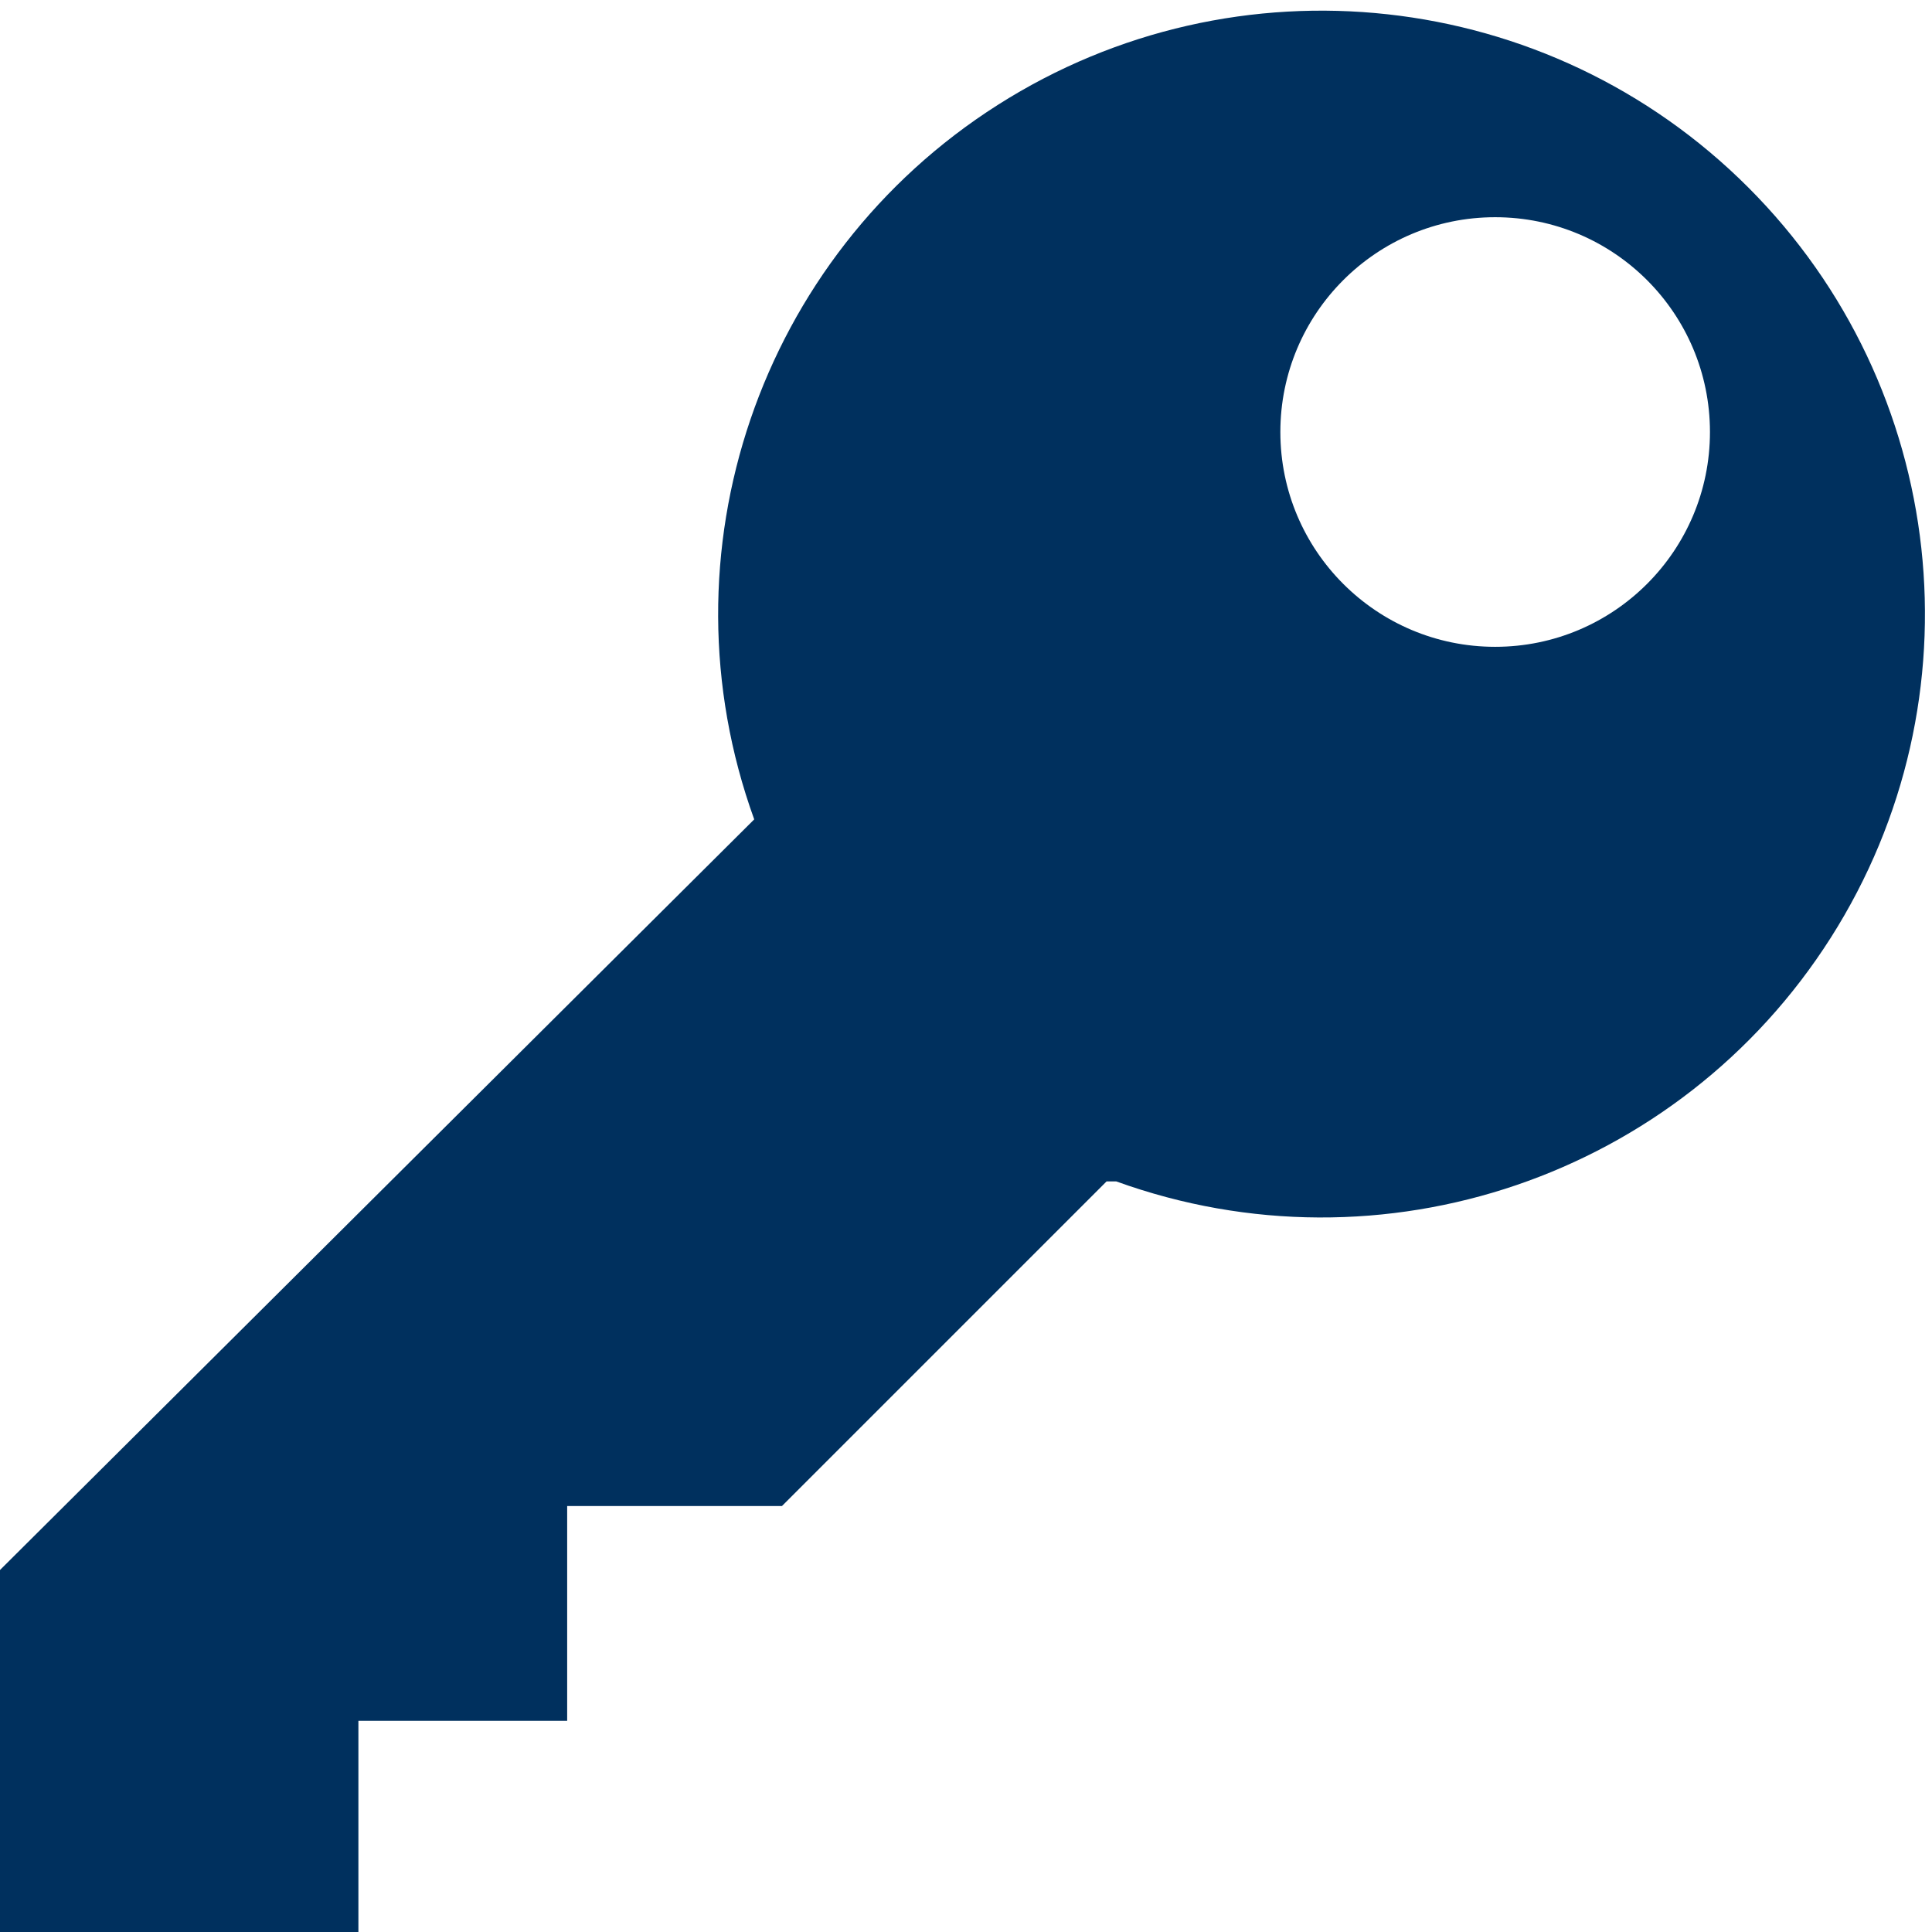
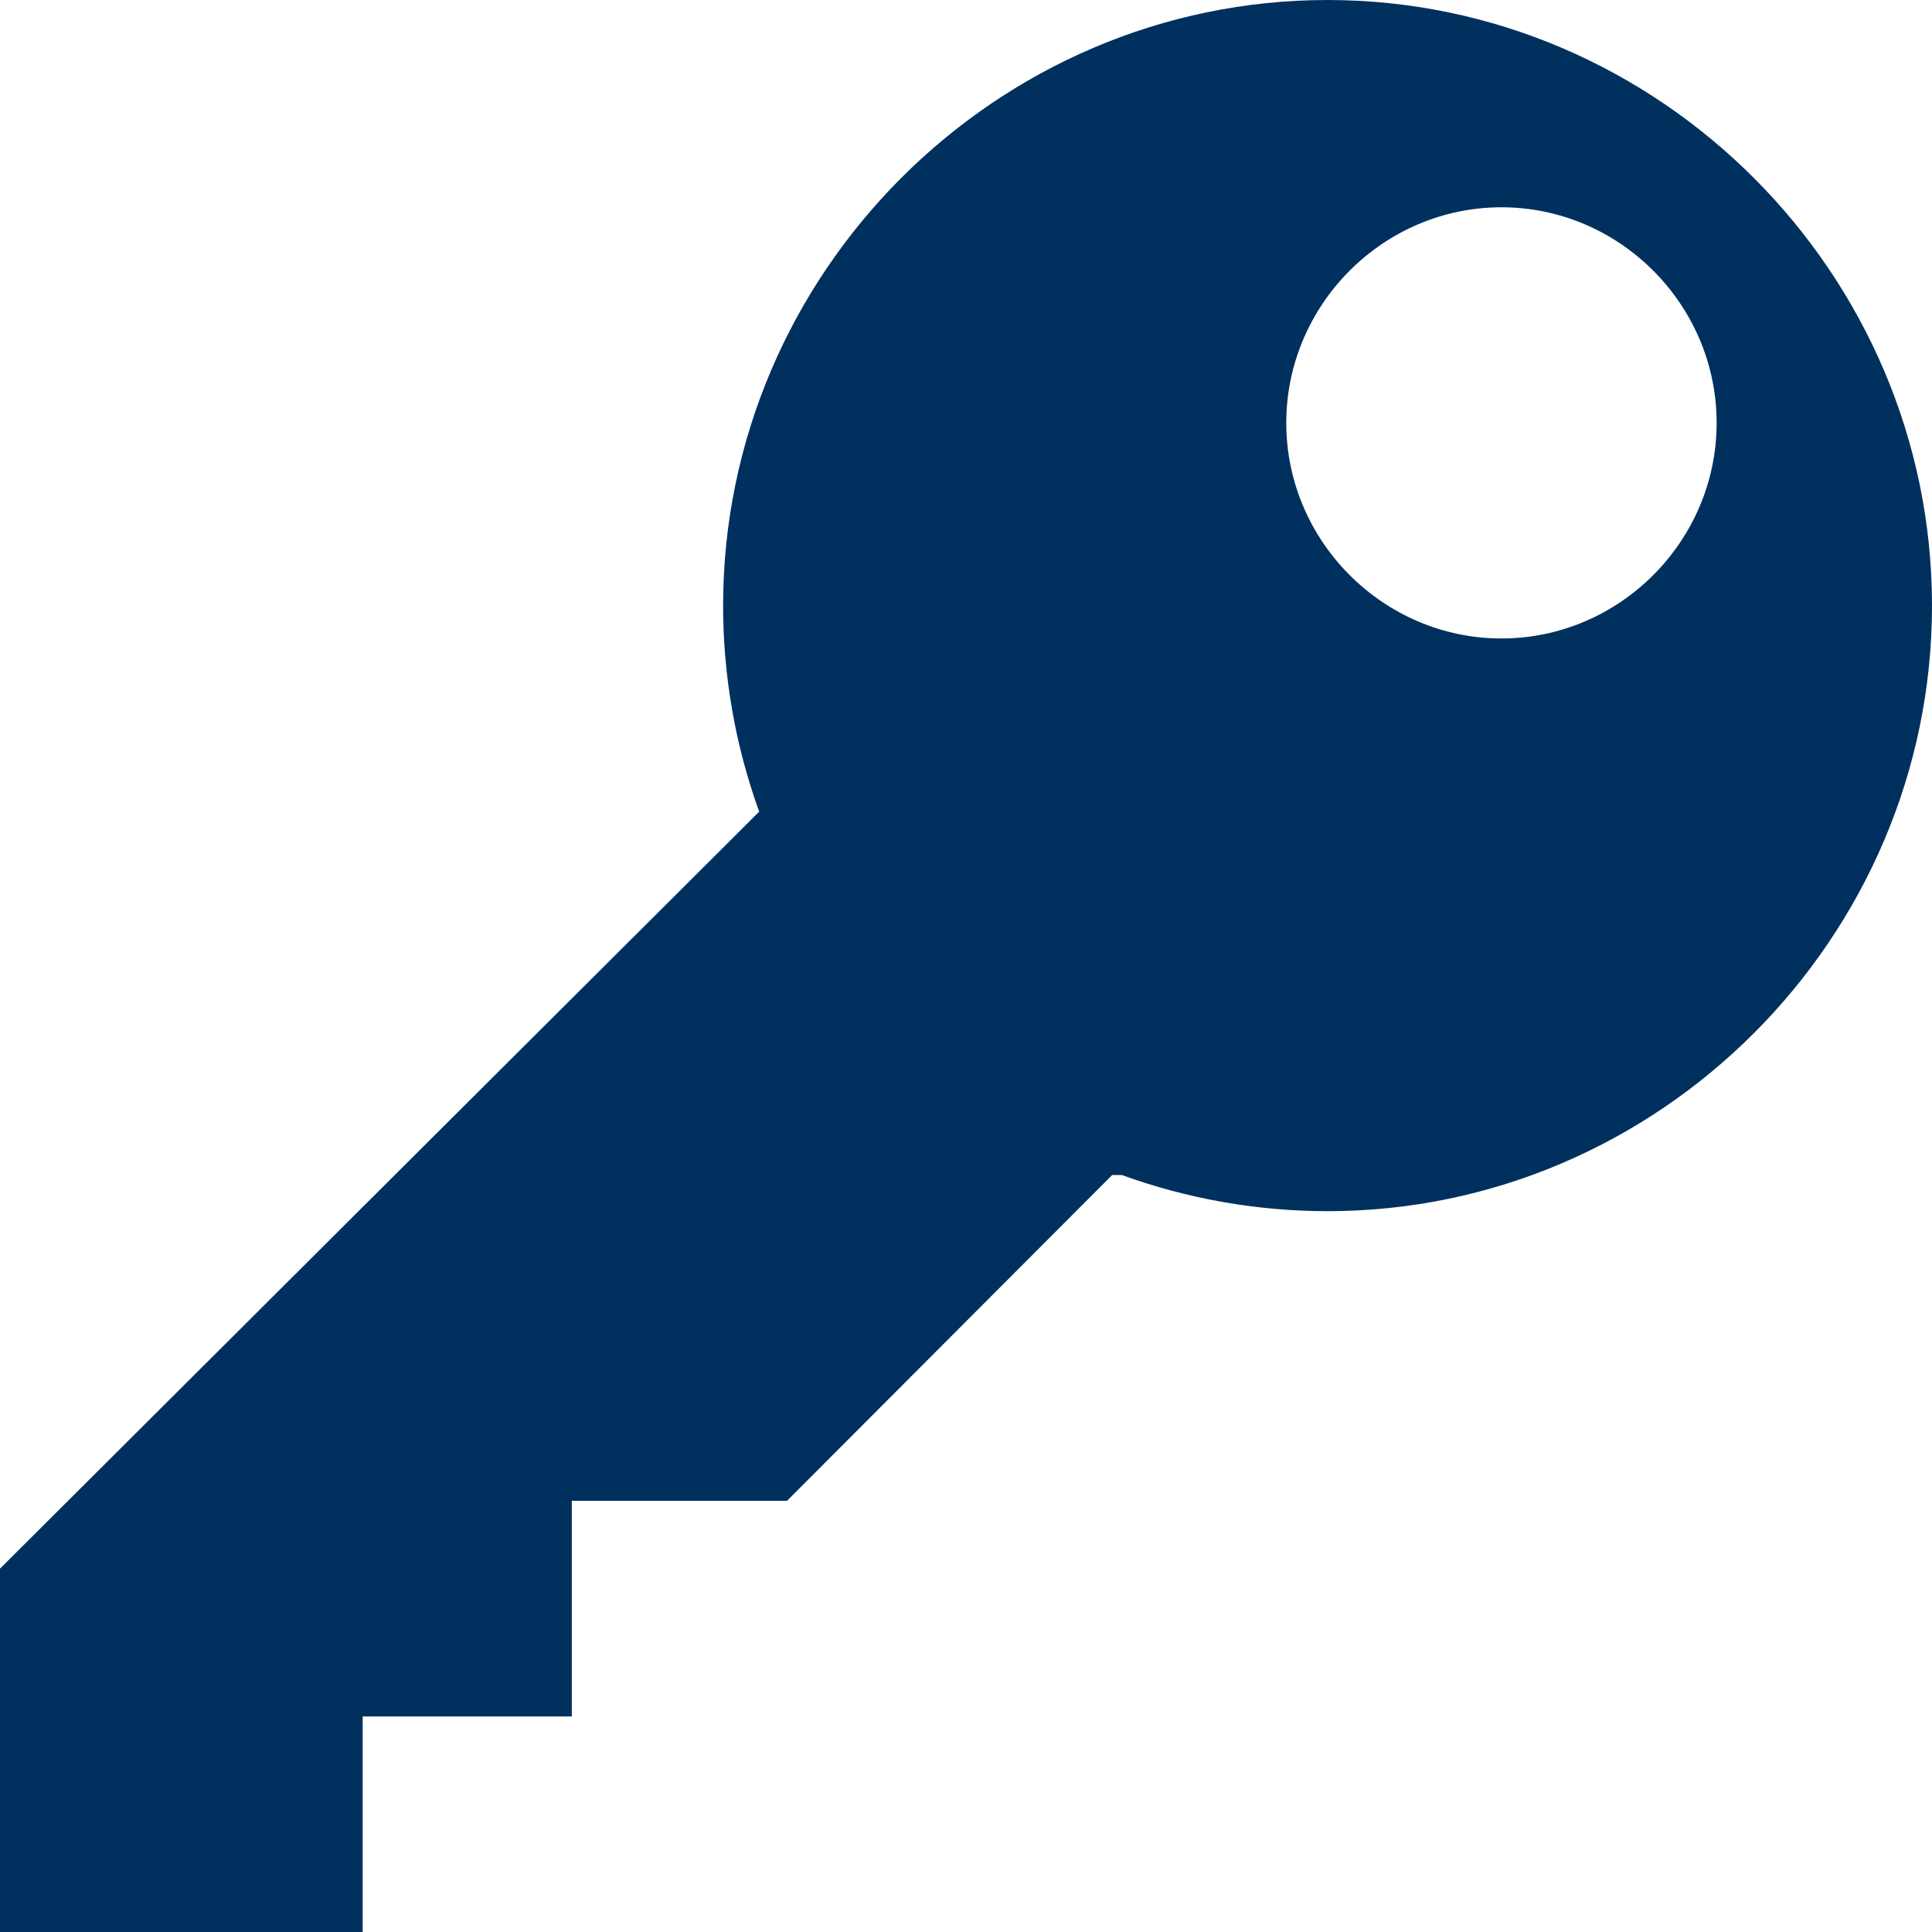
- <svg xmlns="http://www.w3.org/2000/svg" width="16.01" height="16.01" viewBox="0 0 16.01 16.01">
-   <defs>
-     <style>
-       .a{fill:#00305e}
-     </style>
-   </defs>
-   <path class="a" d="M9.17 9.79l-2.69 2.69H4.7v1.78H2.97v1.78h-3v-3l6.28-6.25a5 5 0 1 1 3 3zm5-6.21a1.78 1.78 0 1 0-1.78 1.78 1.78 1.78 0 0 0 1.78-1.78z" />
+ <svg xmlns="http://www.w3.org/2000/svg" viewBox="0 0 100 100" width="100" height="100">
+   <path fill="#00305e" d="M57.566 60.819L40.735 77.682H29.597v11.16H18.772V100H0V81.193l39.295-39.181a31.392 31.392 0 0 1-1.867-10.667C37.428 14.15 51.55 0 68.714 0 85.877 0 100 14.15 100 31.345c0 17.196-14.123 31.345-31.286 31.345-3.63 0-7.234-.633-10.647-1.871h-.5zm31.287-38.93c0-6.122-5.028-11.16-11.138-11.16s-11.138 5.038-11.138 11.16c0 6.121 5.027 11.158 11.138 11.158 6.11 0 11.138-5.037 11.138-11.158z" />
</svg>
